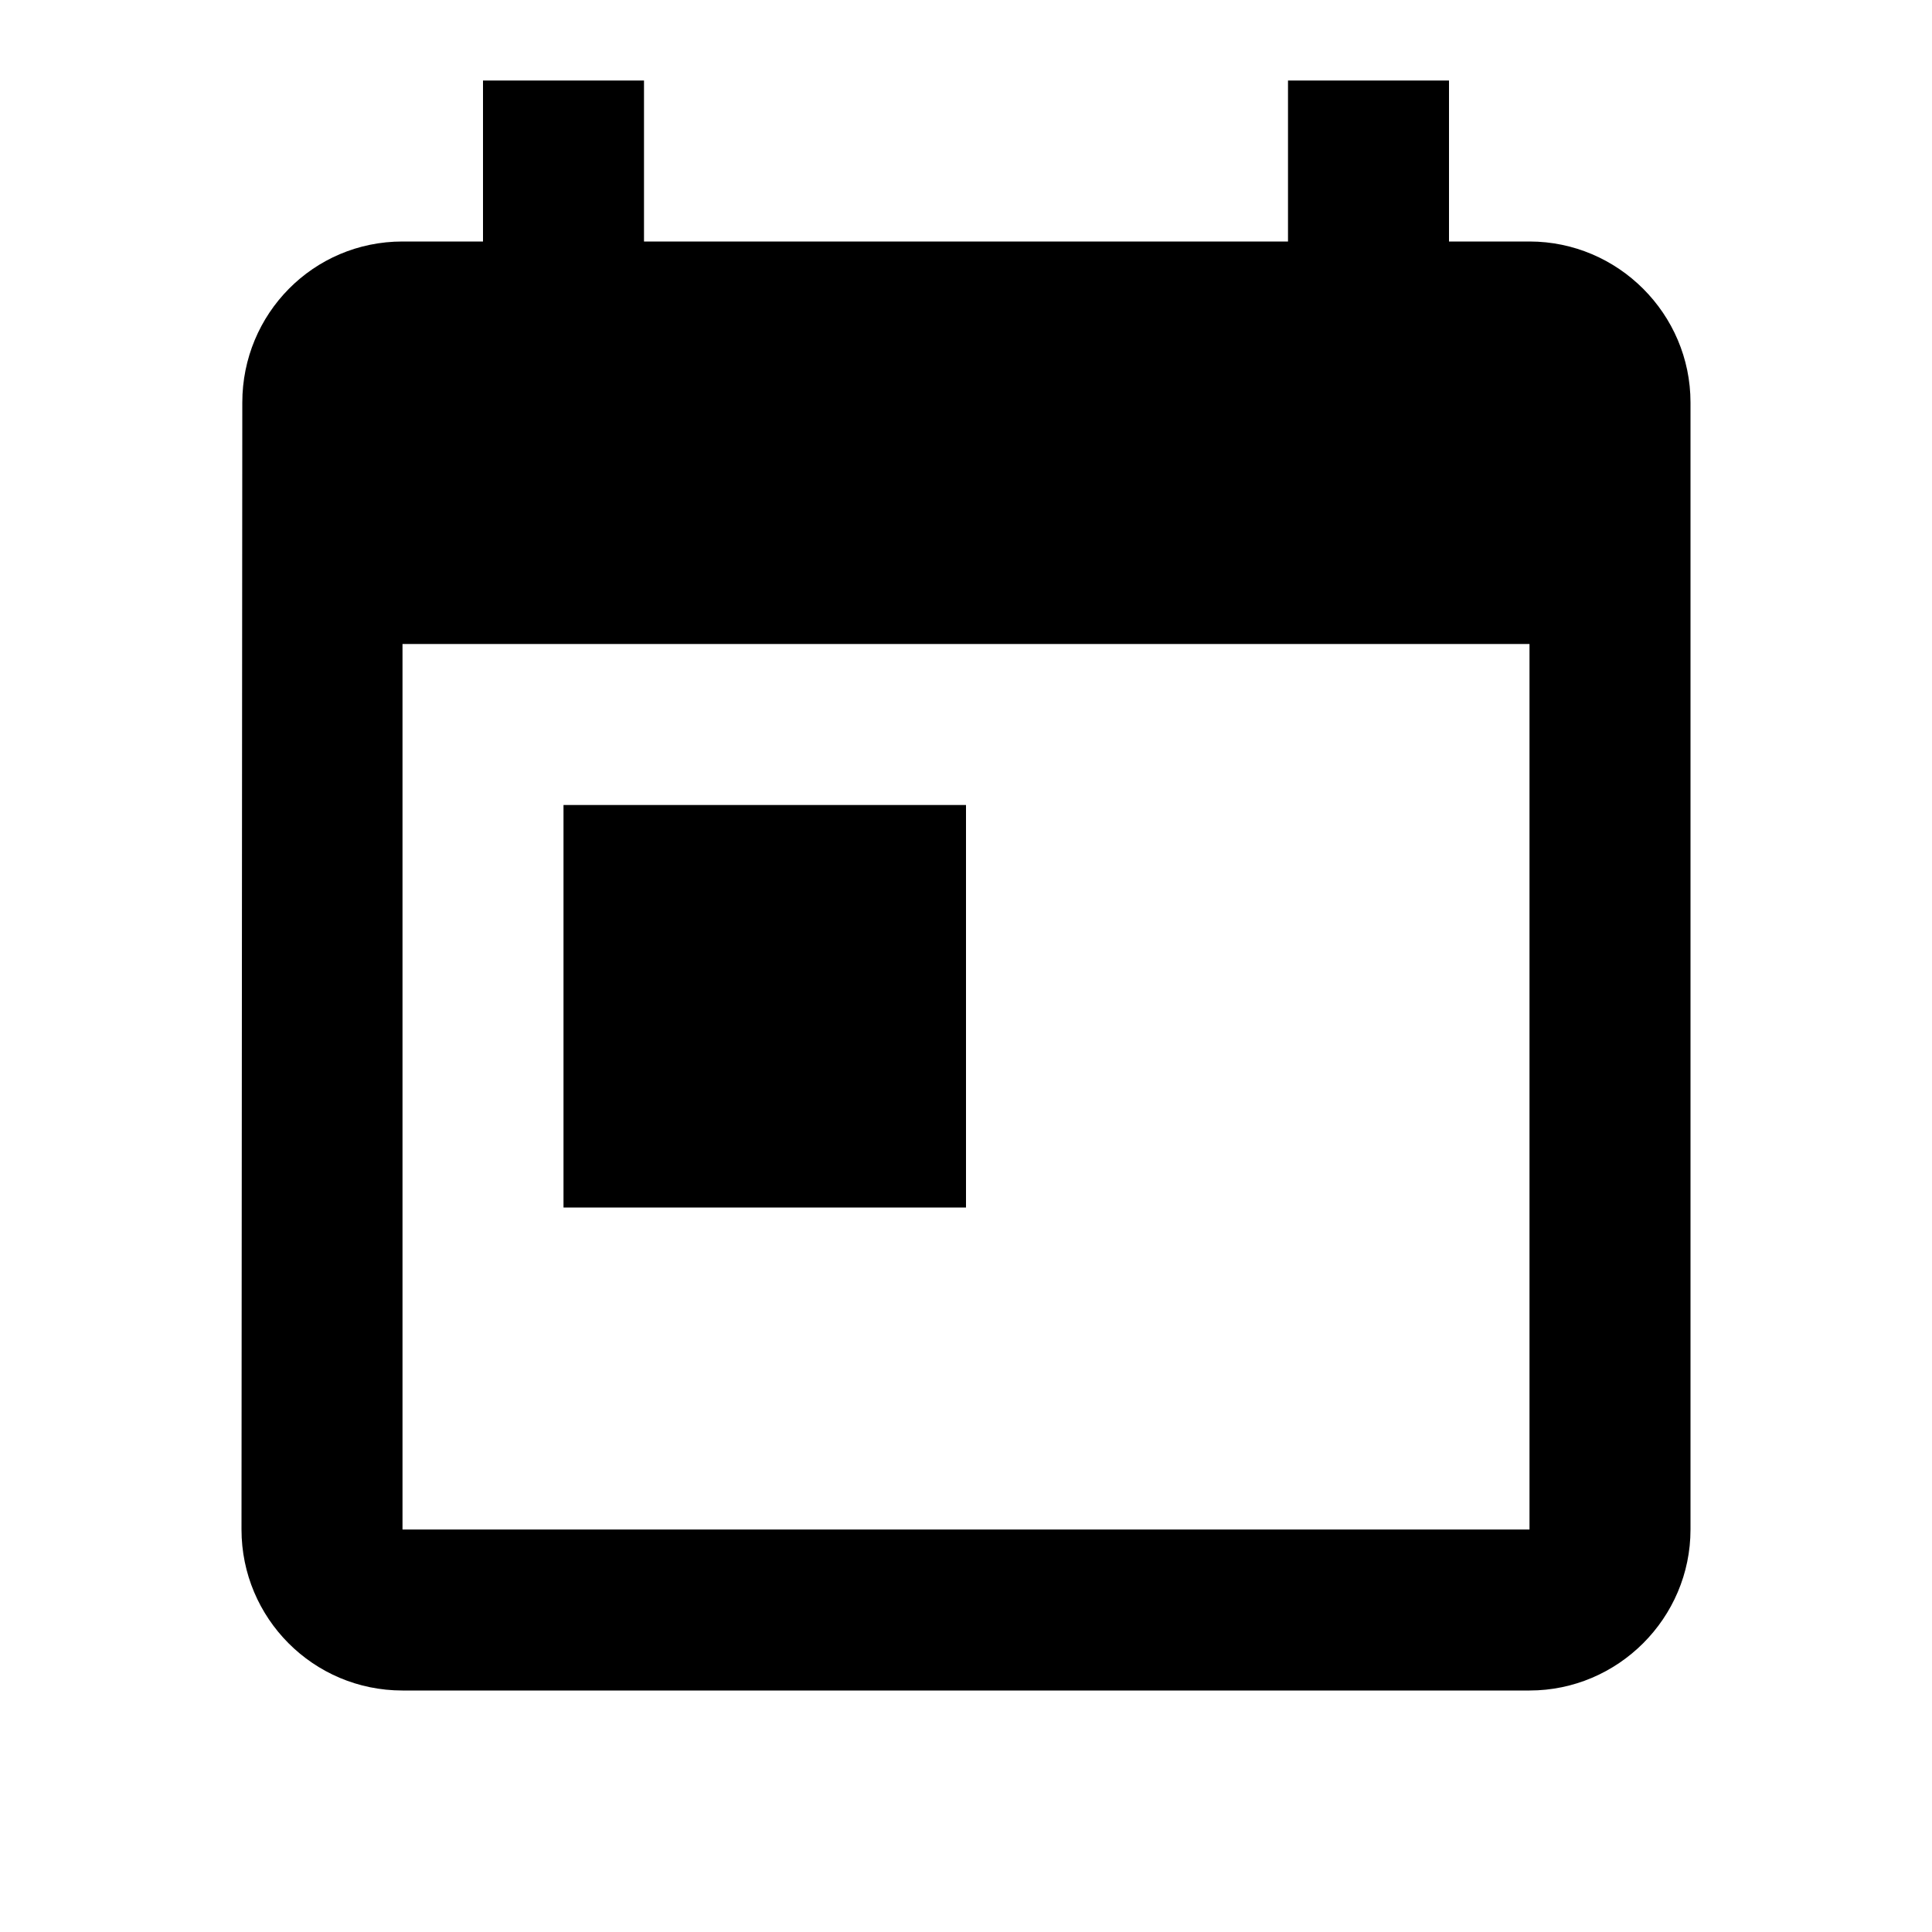
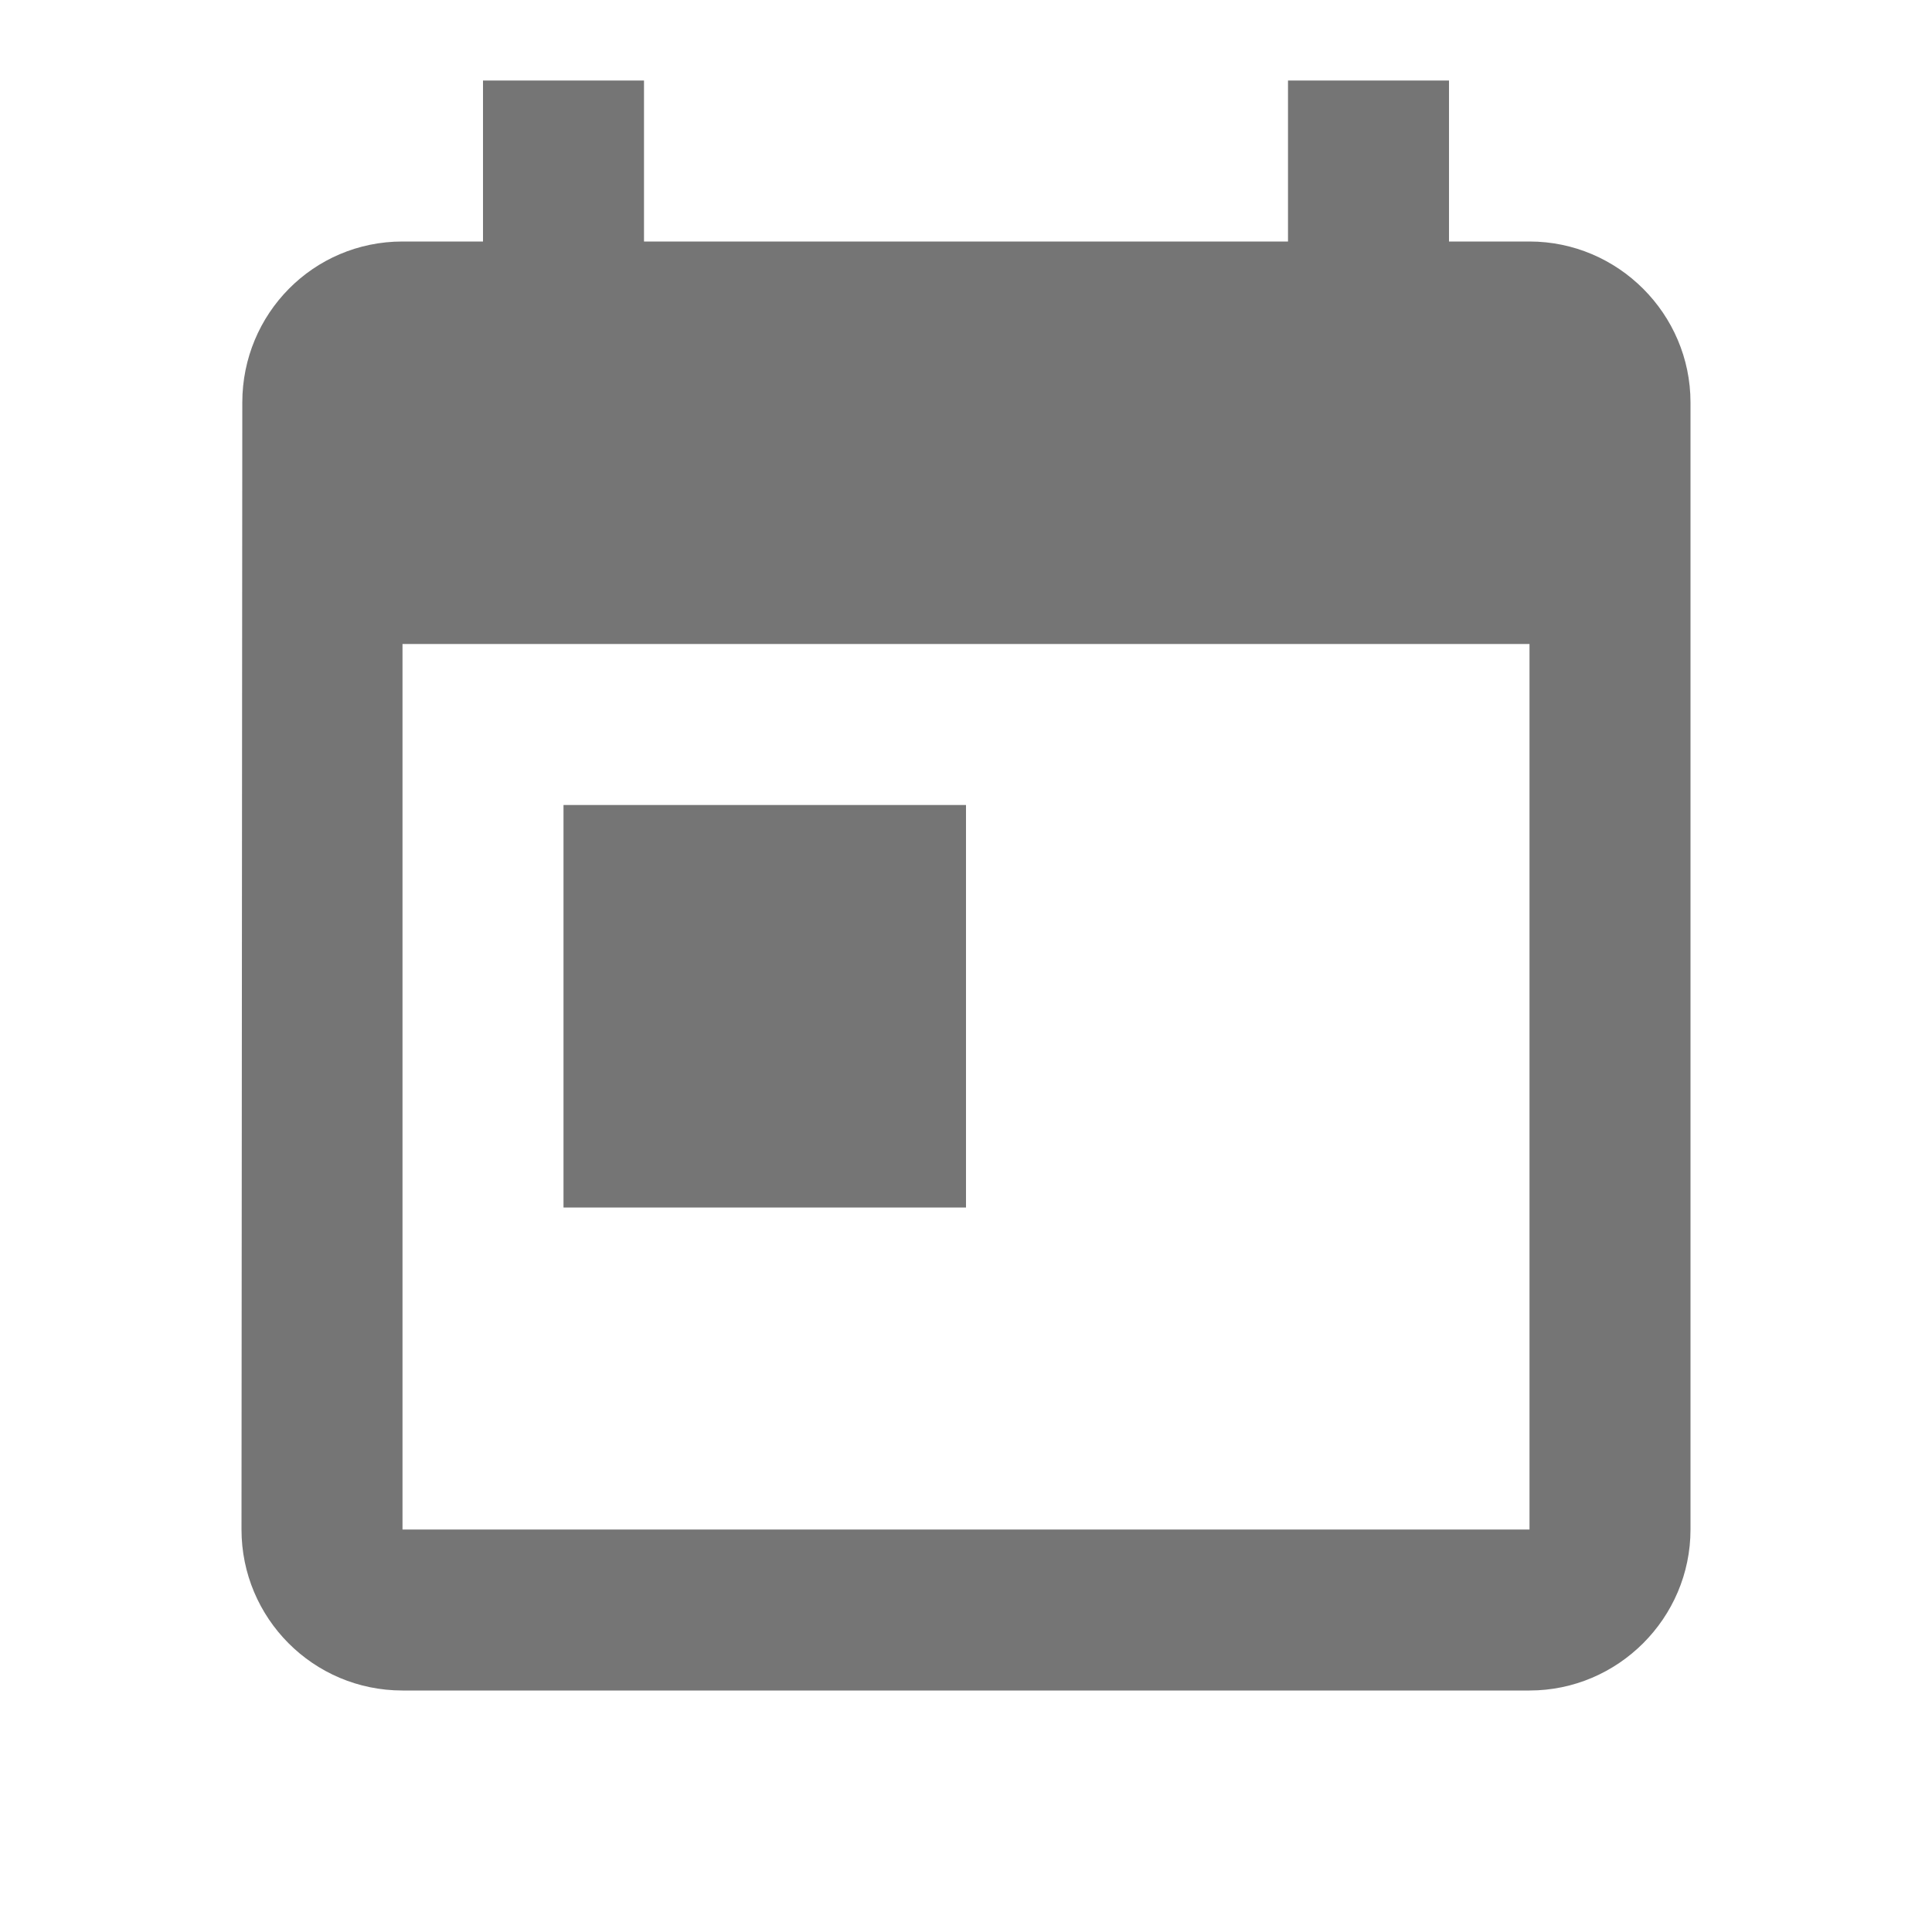
<svg xmlns="http://www.w3.org/2000/svg" width="20" height="20" viewBox="0 0 24 24">
  <path d="M0 0h24v24h-24z" fill="none" />
-   <path d="M19 3h-1v-2h-2v2h-8v-2h-2v2h-1c-1.11 0-1.99.9-1.99 2l-.01 14c0 1.1.89 2 2 2h14c1.1 0 2-.9 2-2v-14c0-1.1-.9-2-2-2zm0 16h-14v-11h14v11zm-12-9h5v5h-5z" />
+   <path d="M19 3h-1v-2h-2v2h-8v-2h-2v2h-1c-1.11 0-1.99.9-1.99 2l-.01 14c0 1.1.89 2 2 2h14c1.1 0 2-.9 2-2v-14c0-1.1-.9-2-2-2zm0 16h-14v-11h14v11zm-12-9h5v5h-5z" fill="#757575" />
</svg>
